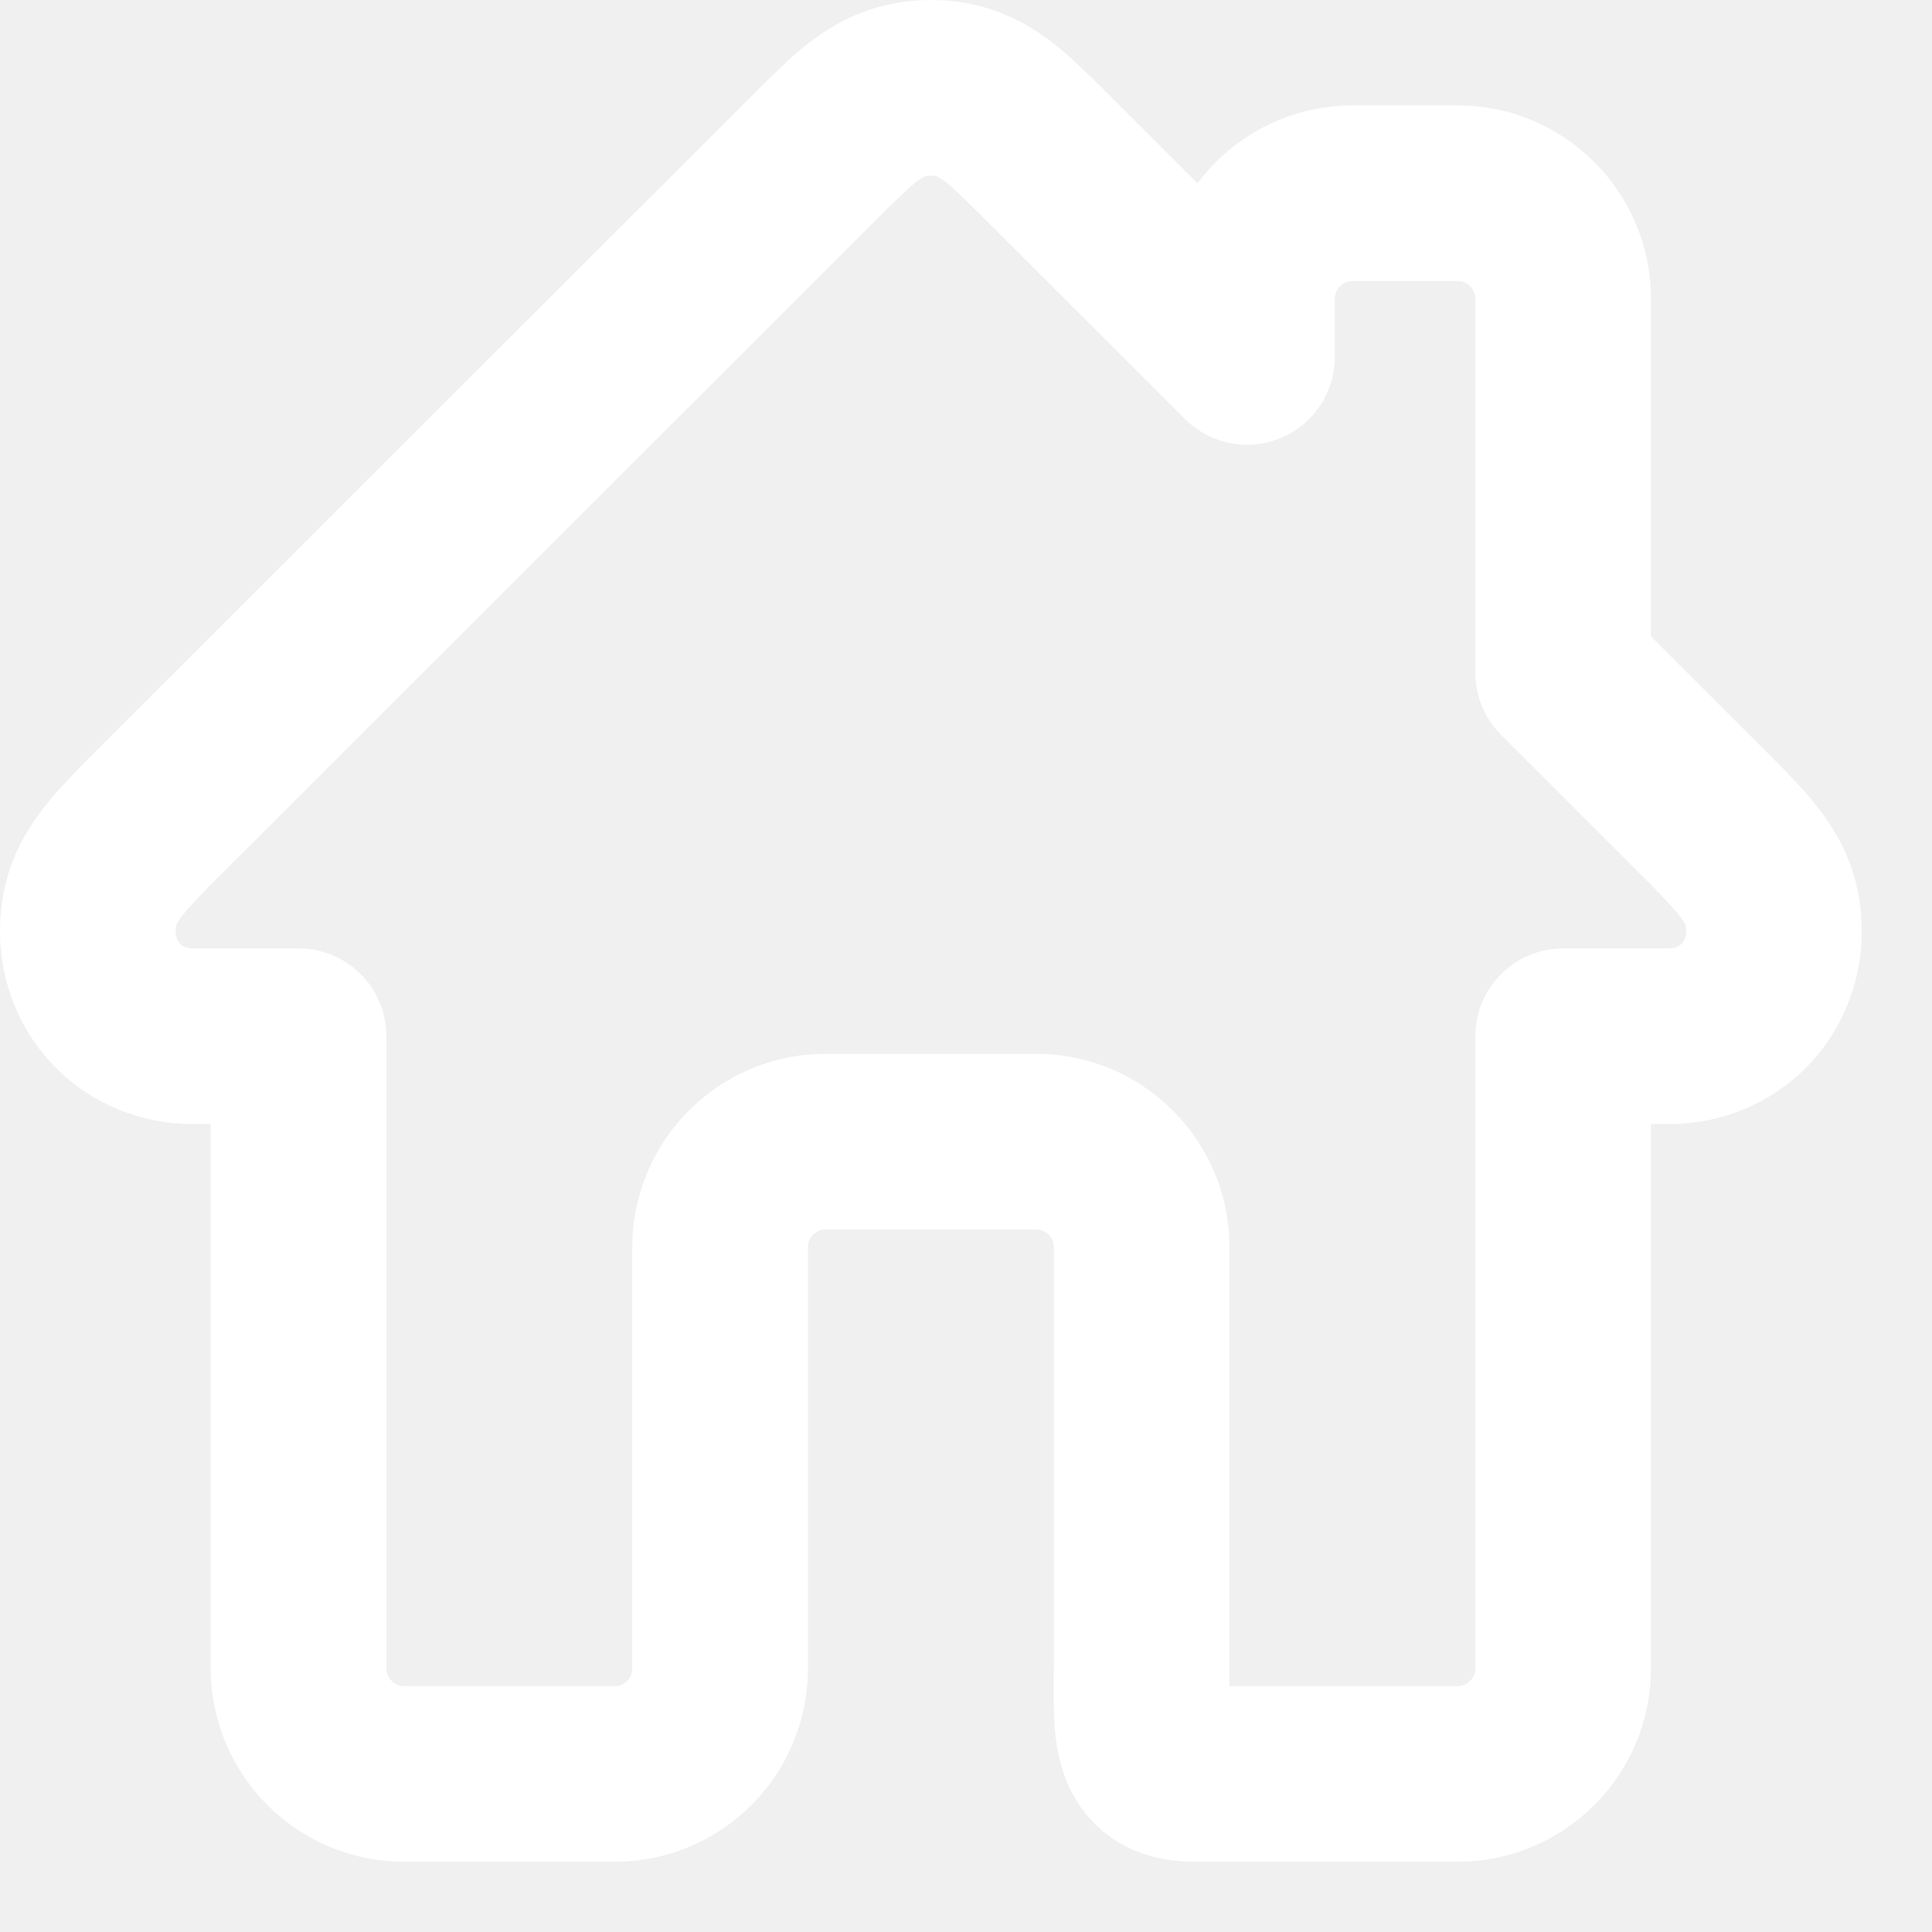
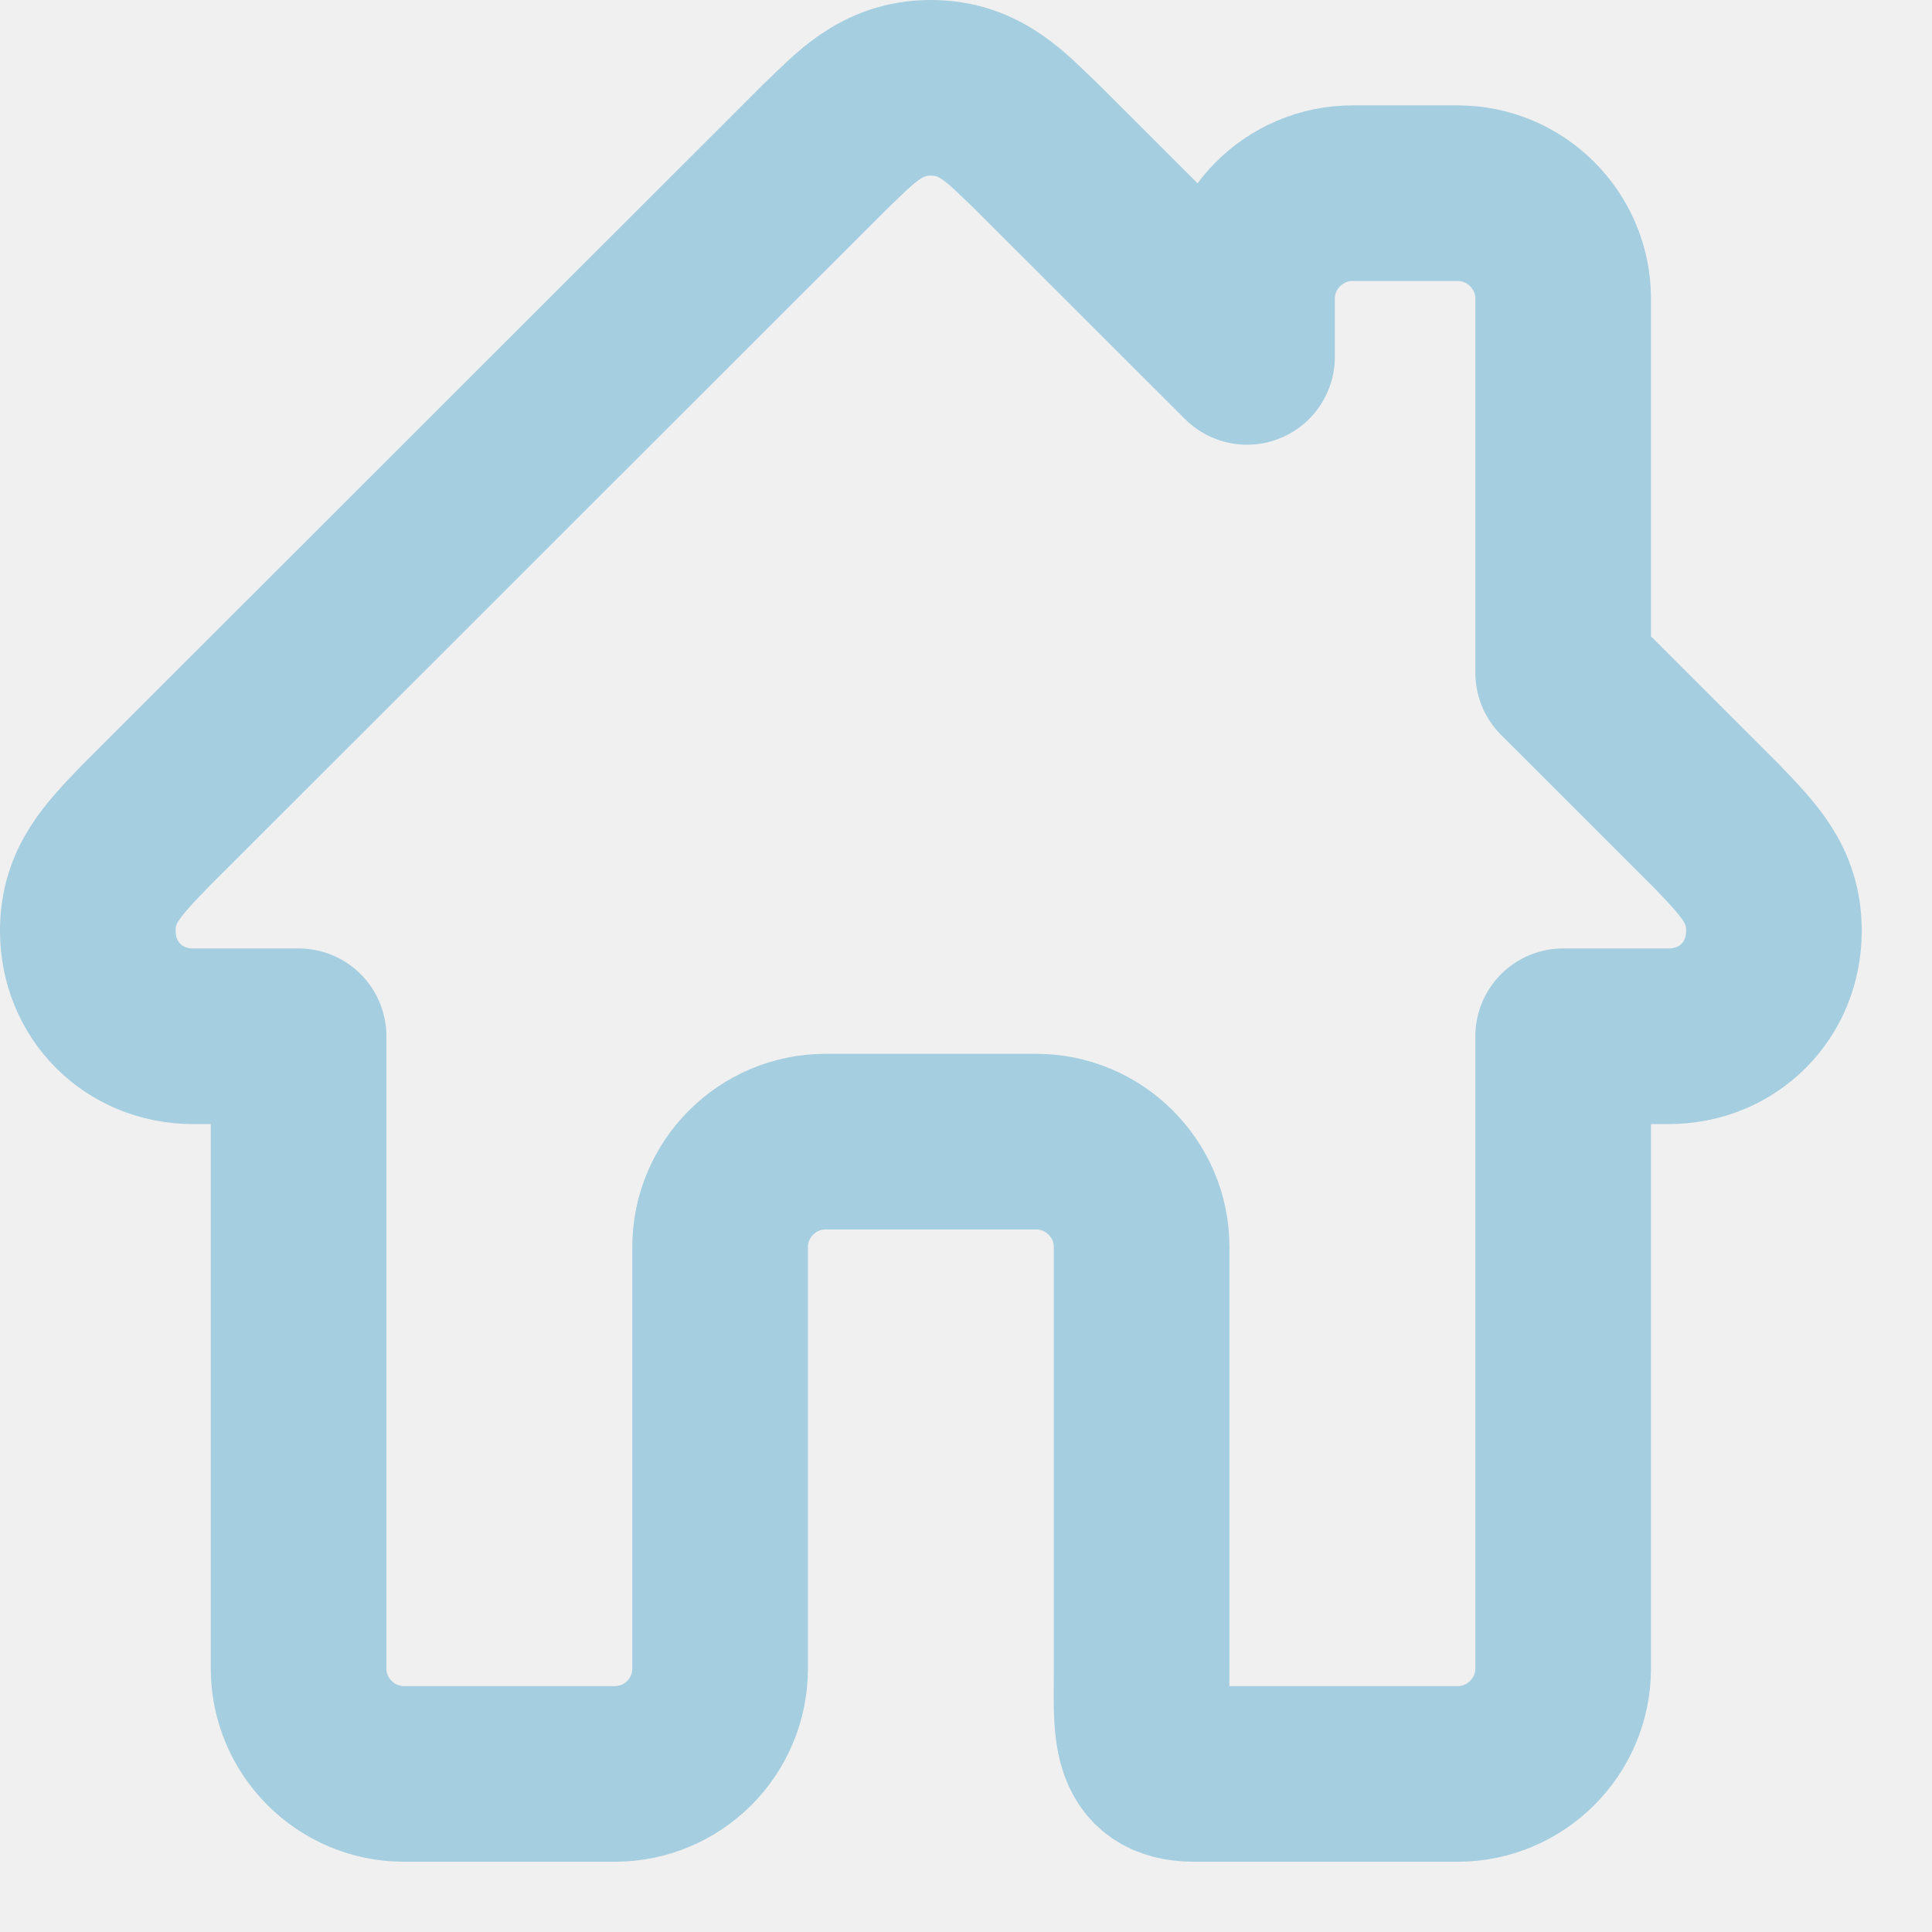
<svg xmlns="http://www.w3.org/2000/svg" width="22" height="22" viewBox="0 0 22 22" fill="none">
-   <path d="M19.54 9.4L17.8 7.661V3.4C17.8 2.74 17.26 2.2 16.6 2.2H15.4C14.74 2.2 14.2 2.74 14.2 3.4V4.064L11.8 1.666C11.472 1.356 11.172 1 10.6 1C10.028 1 9.728 1.356 9.4 1.666L1.66 9.4C1.286 9.79 1 10.074 1 10.6C1 11.276 1.518 11.8 2.2 11.8H3.4V19C3.4 19.66 3.94 20.2 4.6 20.2H7C7.663 20.2 8.2 19.663 8.2 19V14.2C8.2 13.54 8.74 13 9.4 13H11.8C12.46 13 13 13.54 13 14.2V19C13 19.663 12.937 20.2 13.6 20.2H16.6C17.26 20.2 17.8 19.66 17.8 19V11.8H19C19.682 11.8 20.2 11.276 20.2 10.6C20.2 10.074 19.914 9.79 19.54 9.4Z" stroke="white" stroke-width="2" stroke-linejoin="round" />
+   <path d="M19.54 9.4L17.8 7.661V3.4C17.8 2.74 17.26 2.2 16.6 2.2H15.4C14.74 2.2 14.2 2.74 14.2 3.4V4.064L11.8 1.666C11.472 1.356 11.172 1 10.6 1C10.028 1 9.728 1.356 9.4 1.666L1.66 9.4C1.286 9.79 1 10.074 1 10.6C1 11.276 1.518 11.8 2.2 11.8H3.4V19C3.4 19.66 3.94 20.2 4.6 20.2H7C7.663 20.2 8.2 19.663 8.2 19V14.2C8.2 13.54 8.74 13 9.4 13H11.8C12.46 13 13 13.54 13 14.2V19C13 19.663 12.937 20.2 13.6 20.2H16.6C17.26 20.2 17.8 19.66 17.8 19V11.8H19C19.682 11.8 20.2 11.276 20.2 10.6C20.2 10.074 19.914 9.79 19.54 9.4Z" stroke="#A5CEE0" stroke-width="2" stroke-linejoin="round" />
</svg>
